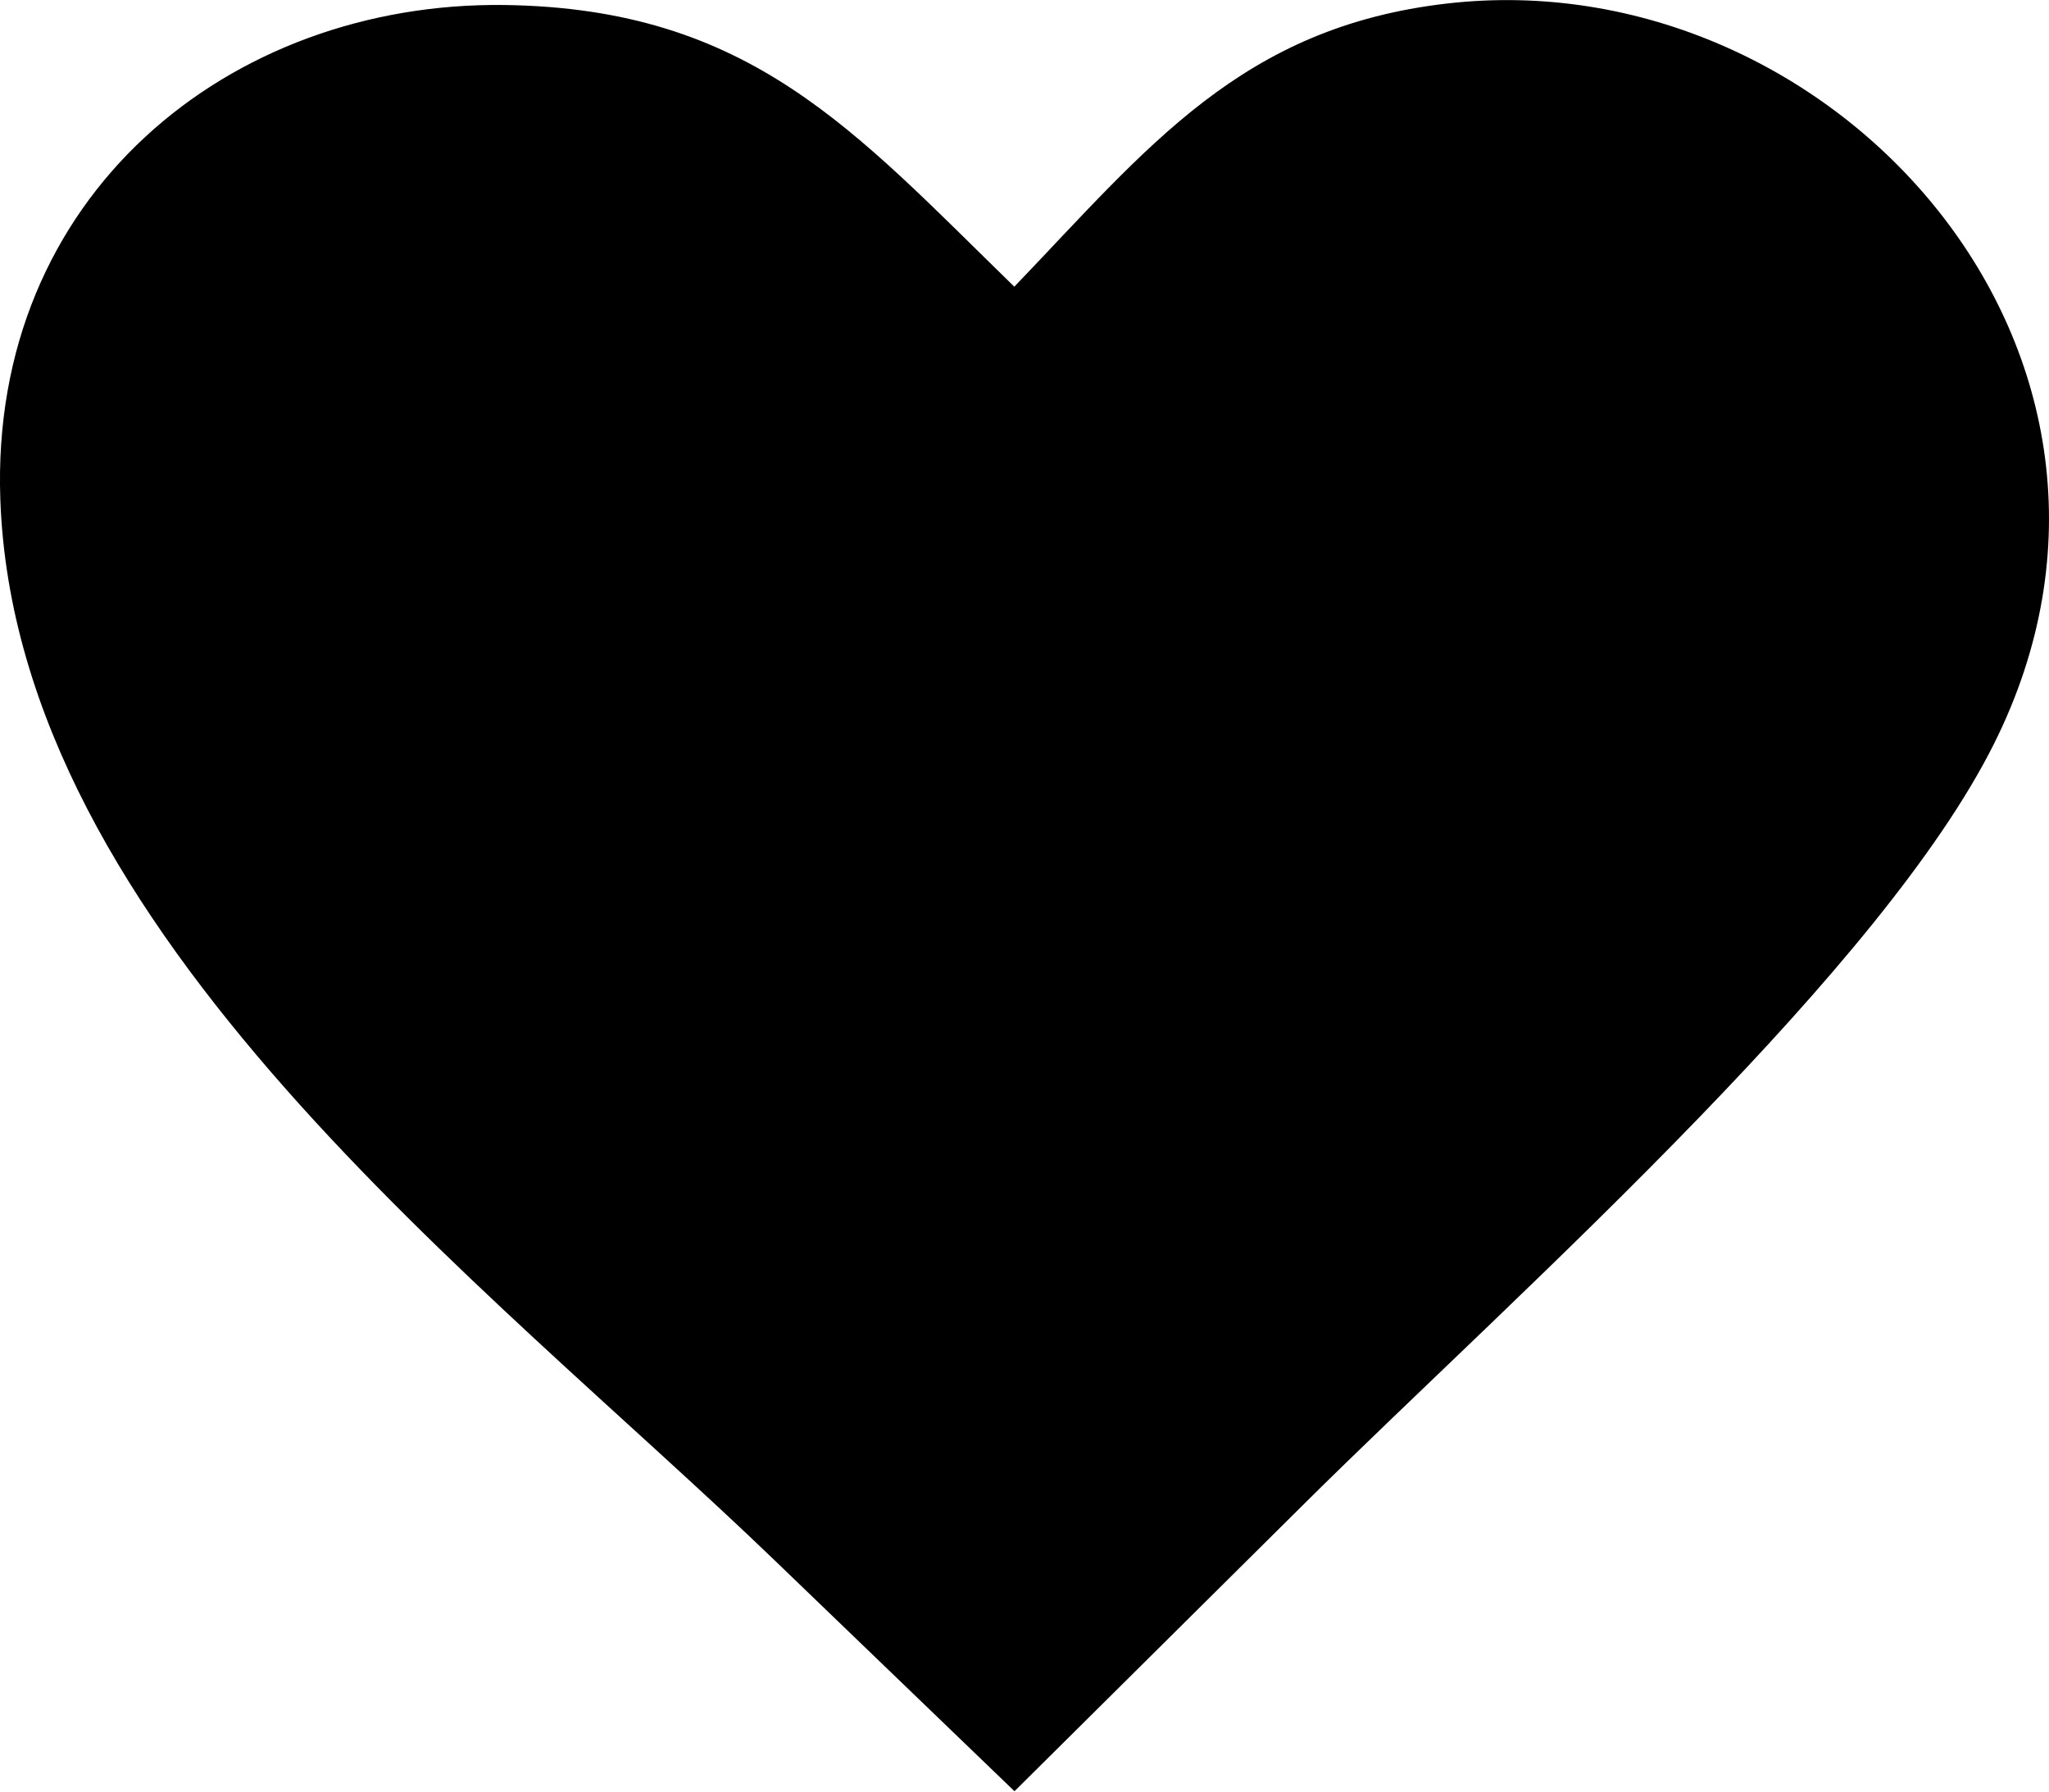
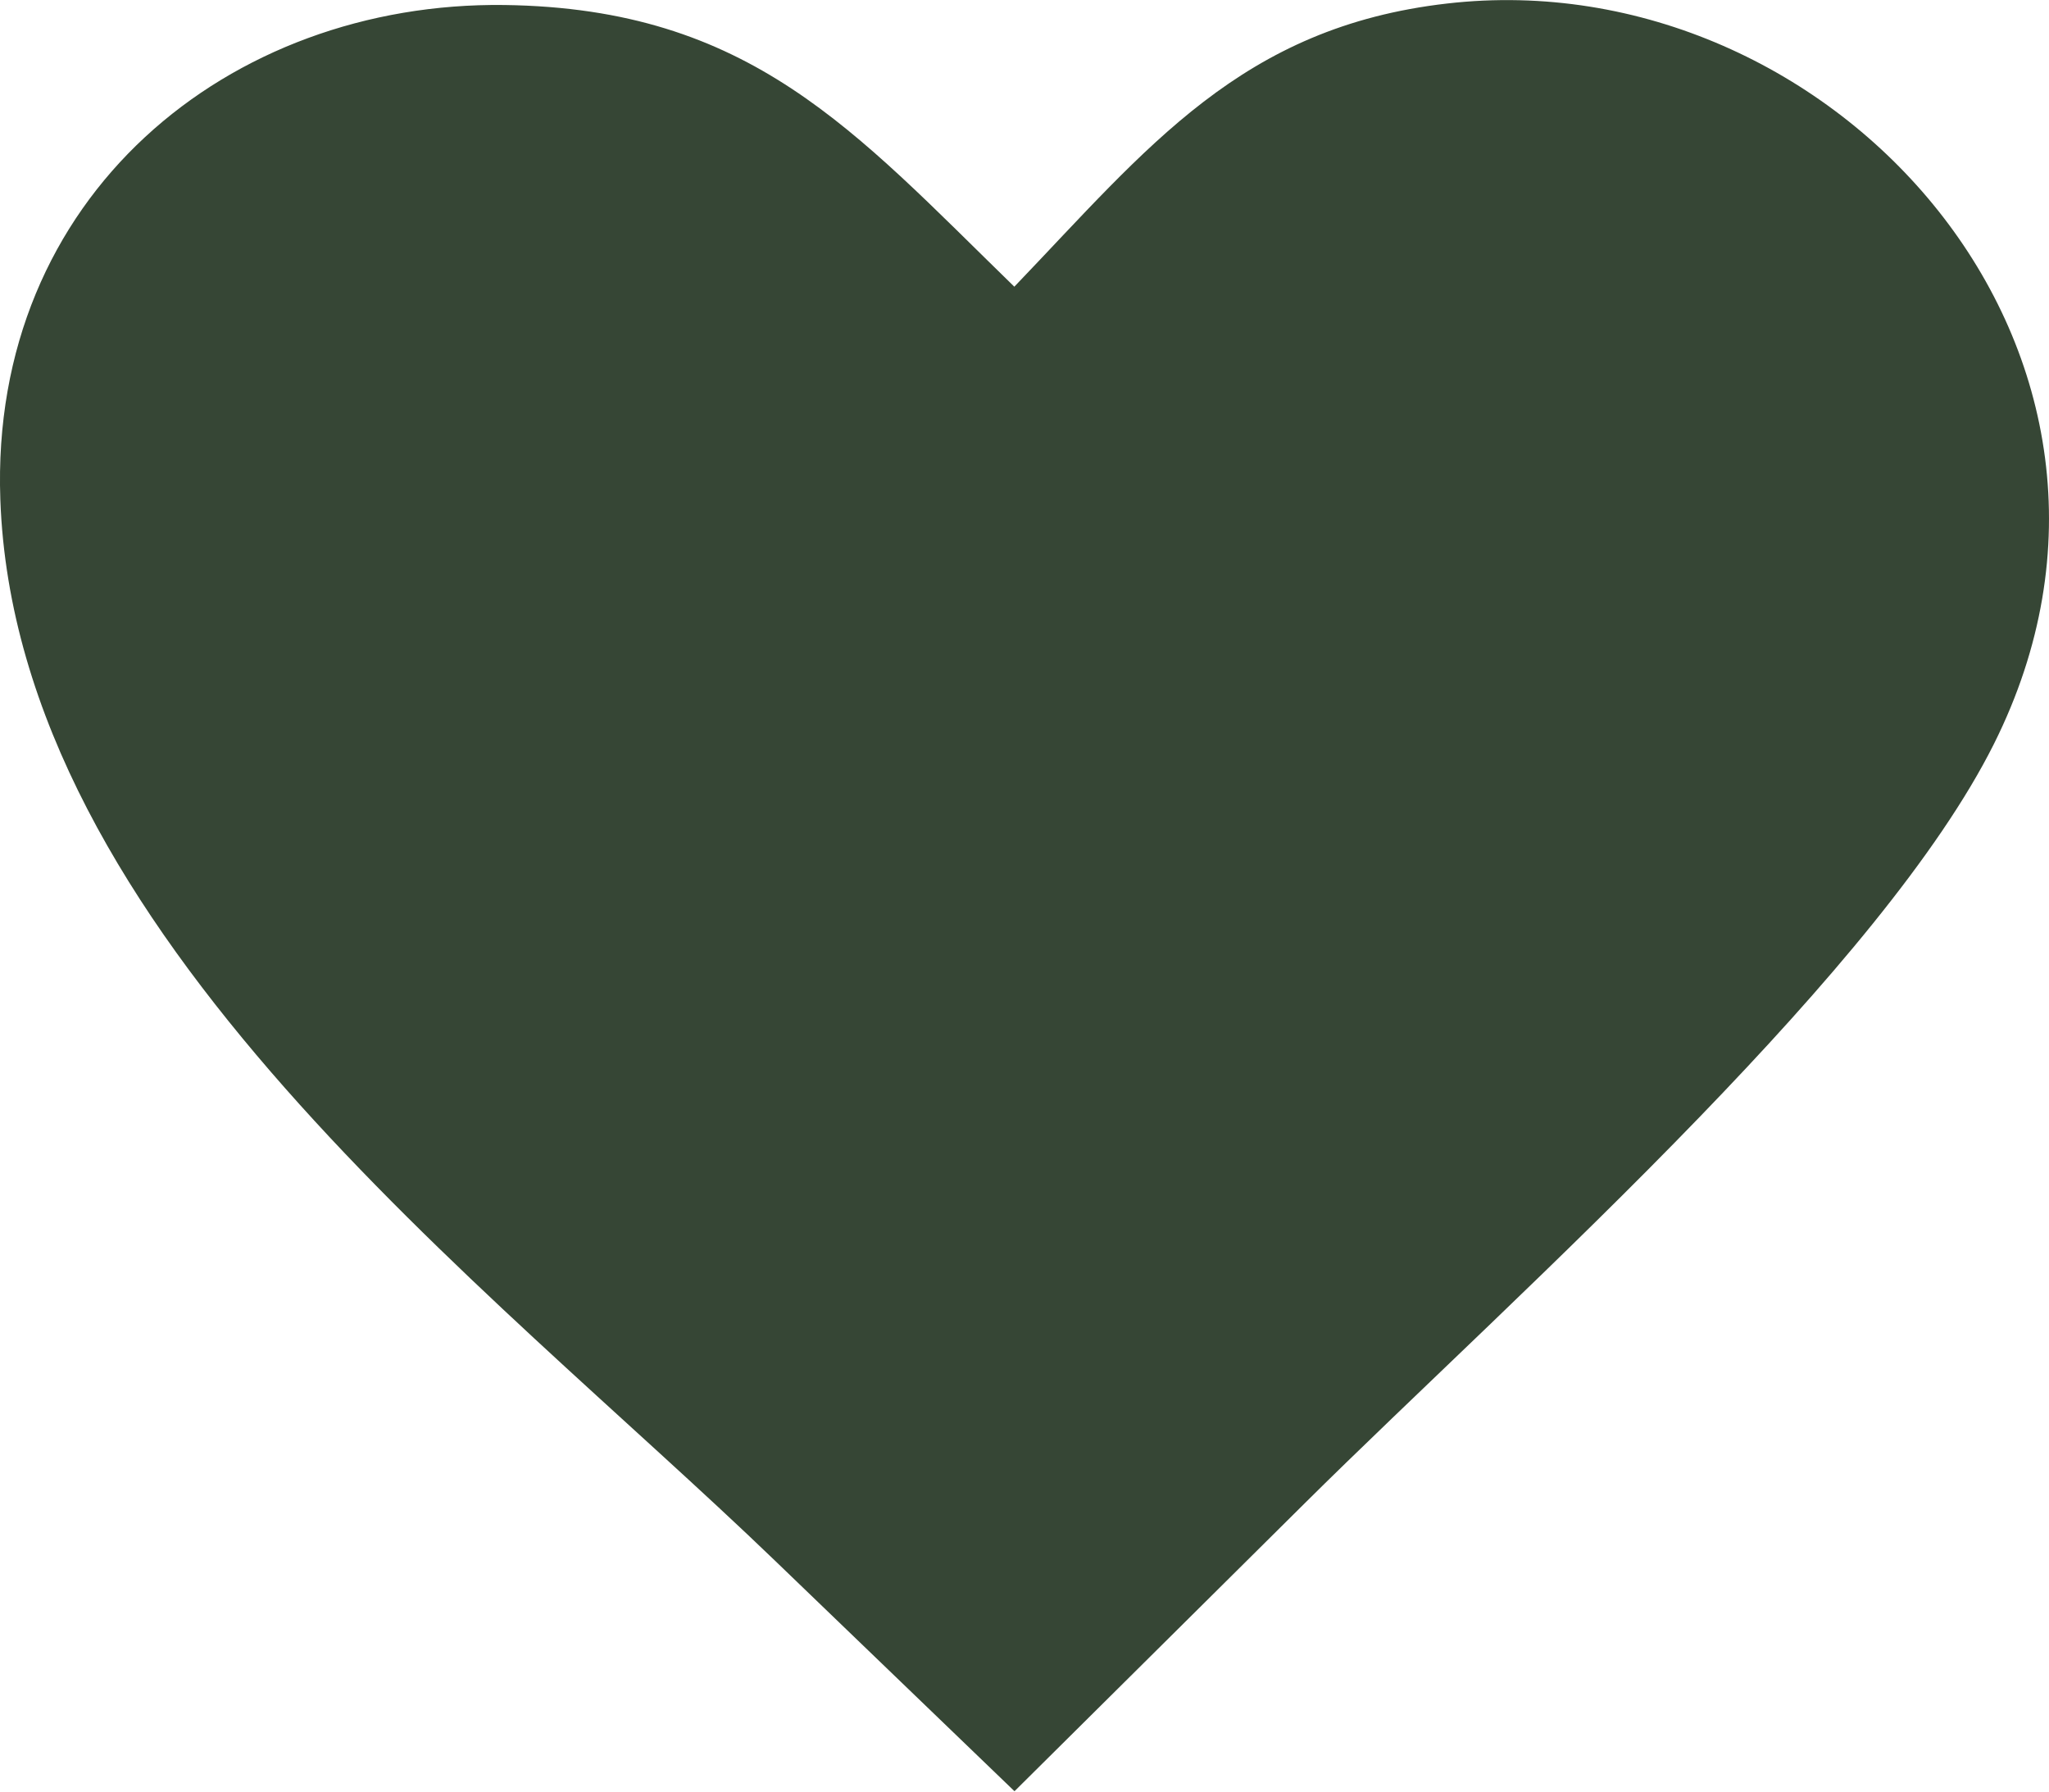
- <svg xmlns="http://www.w3.org/2000/svg" version="1.1" id="Layer_1" x="0px" y="0px" viewBox="0 0 122.88 107.41" style="enable-background:new 0 0 122.88 107.41" xml:space="preserve">
+ <svg xmlns="http://www.w3.org/2000/svg" version="1.1" id="Layer_1" x="0px" y="0px" fill="#364635" viewBox="0 0 122.88 107.41" style="enable-background:new 0 0 122.88 107.41" xml:space="preserve">
  <style type="text/css">.st0{fill-rule:evenodd;clip-rule:evenodd;}</style>
  <g>
    <path class="st0" d="M60.83,17.19C68.84,8.84,74.45,1.62,86.79,0.21c23.17-2.66,44.48,21.06,32.78,44.41 c-3.33,6.65-10.11,14.56-17.61,22.32c-8.23,8.52-17.34,16.87-23.72,23.2l-17.4,17.26L46.46,93.56C29.16,76.9,0.95,55.93,0.02,29.95 C-0.63,11.75,13.73,0.09,30.25,0.3C45.01,0.5,51.22,7.84,60.83,17.19L60.83,17.19L60.83,17.19z" />
  </g>
</svg>
